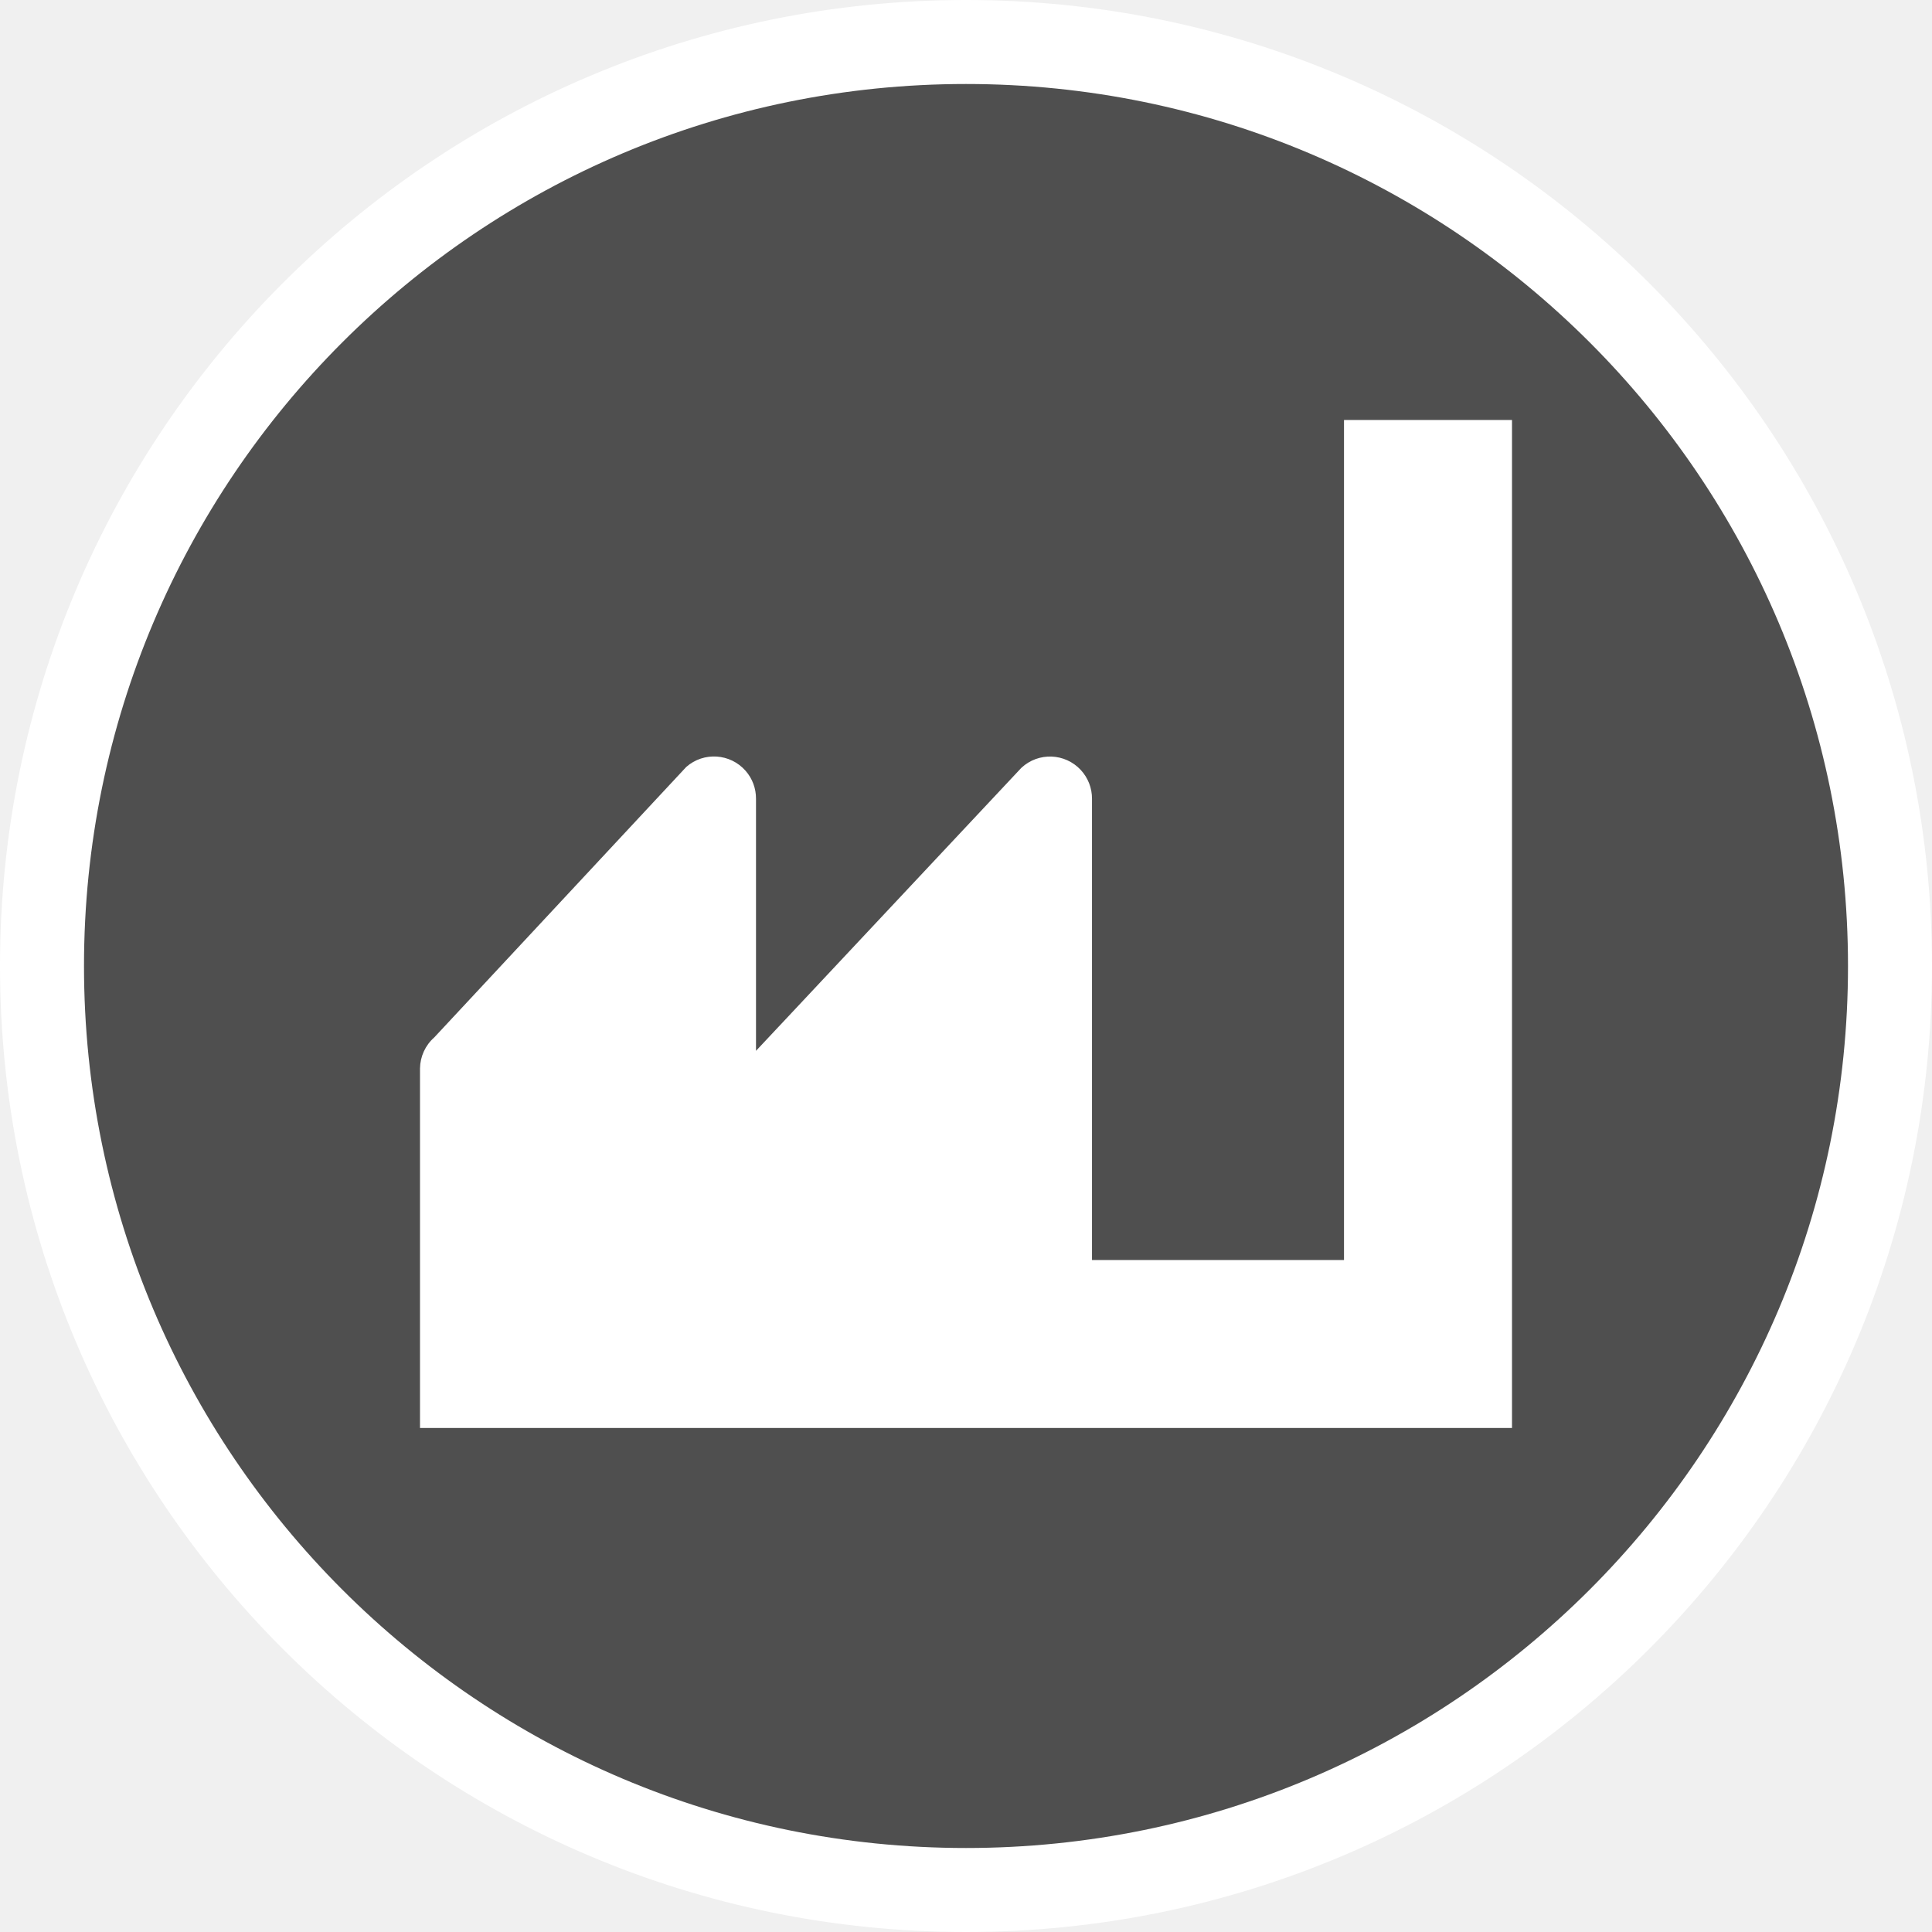
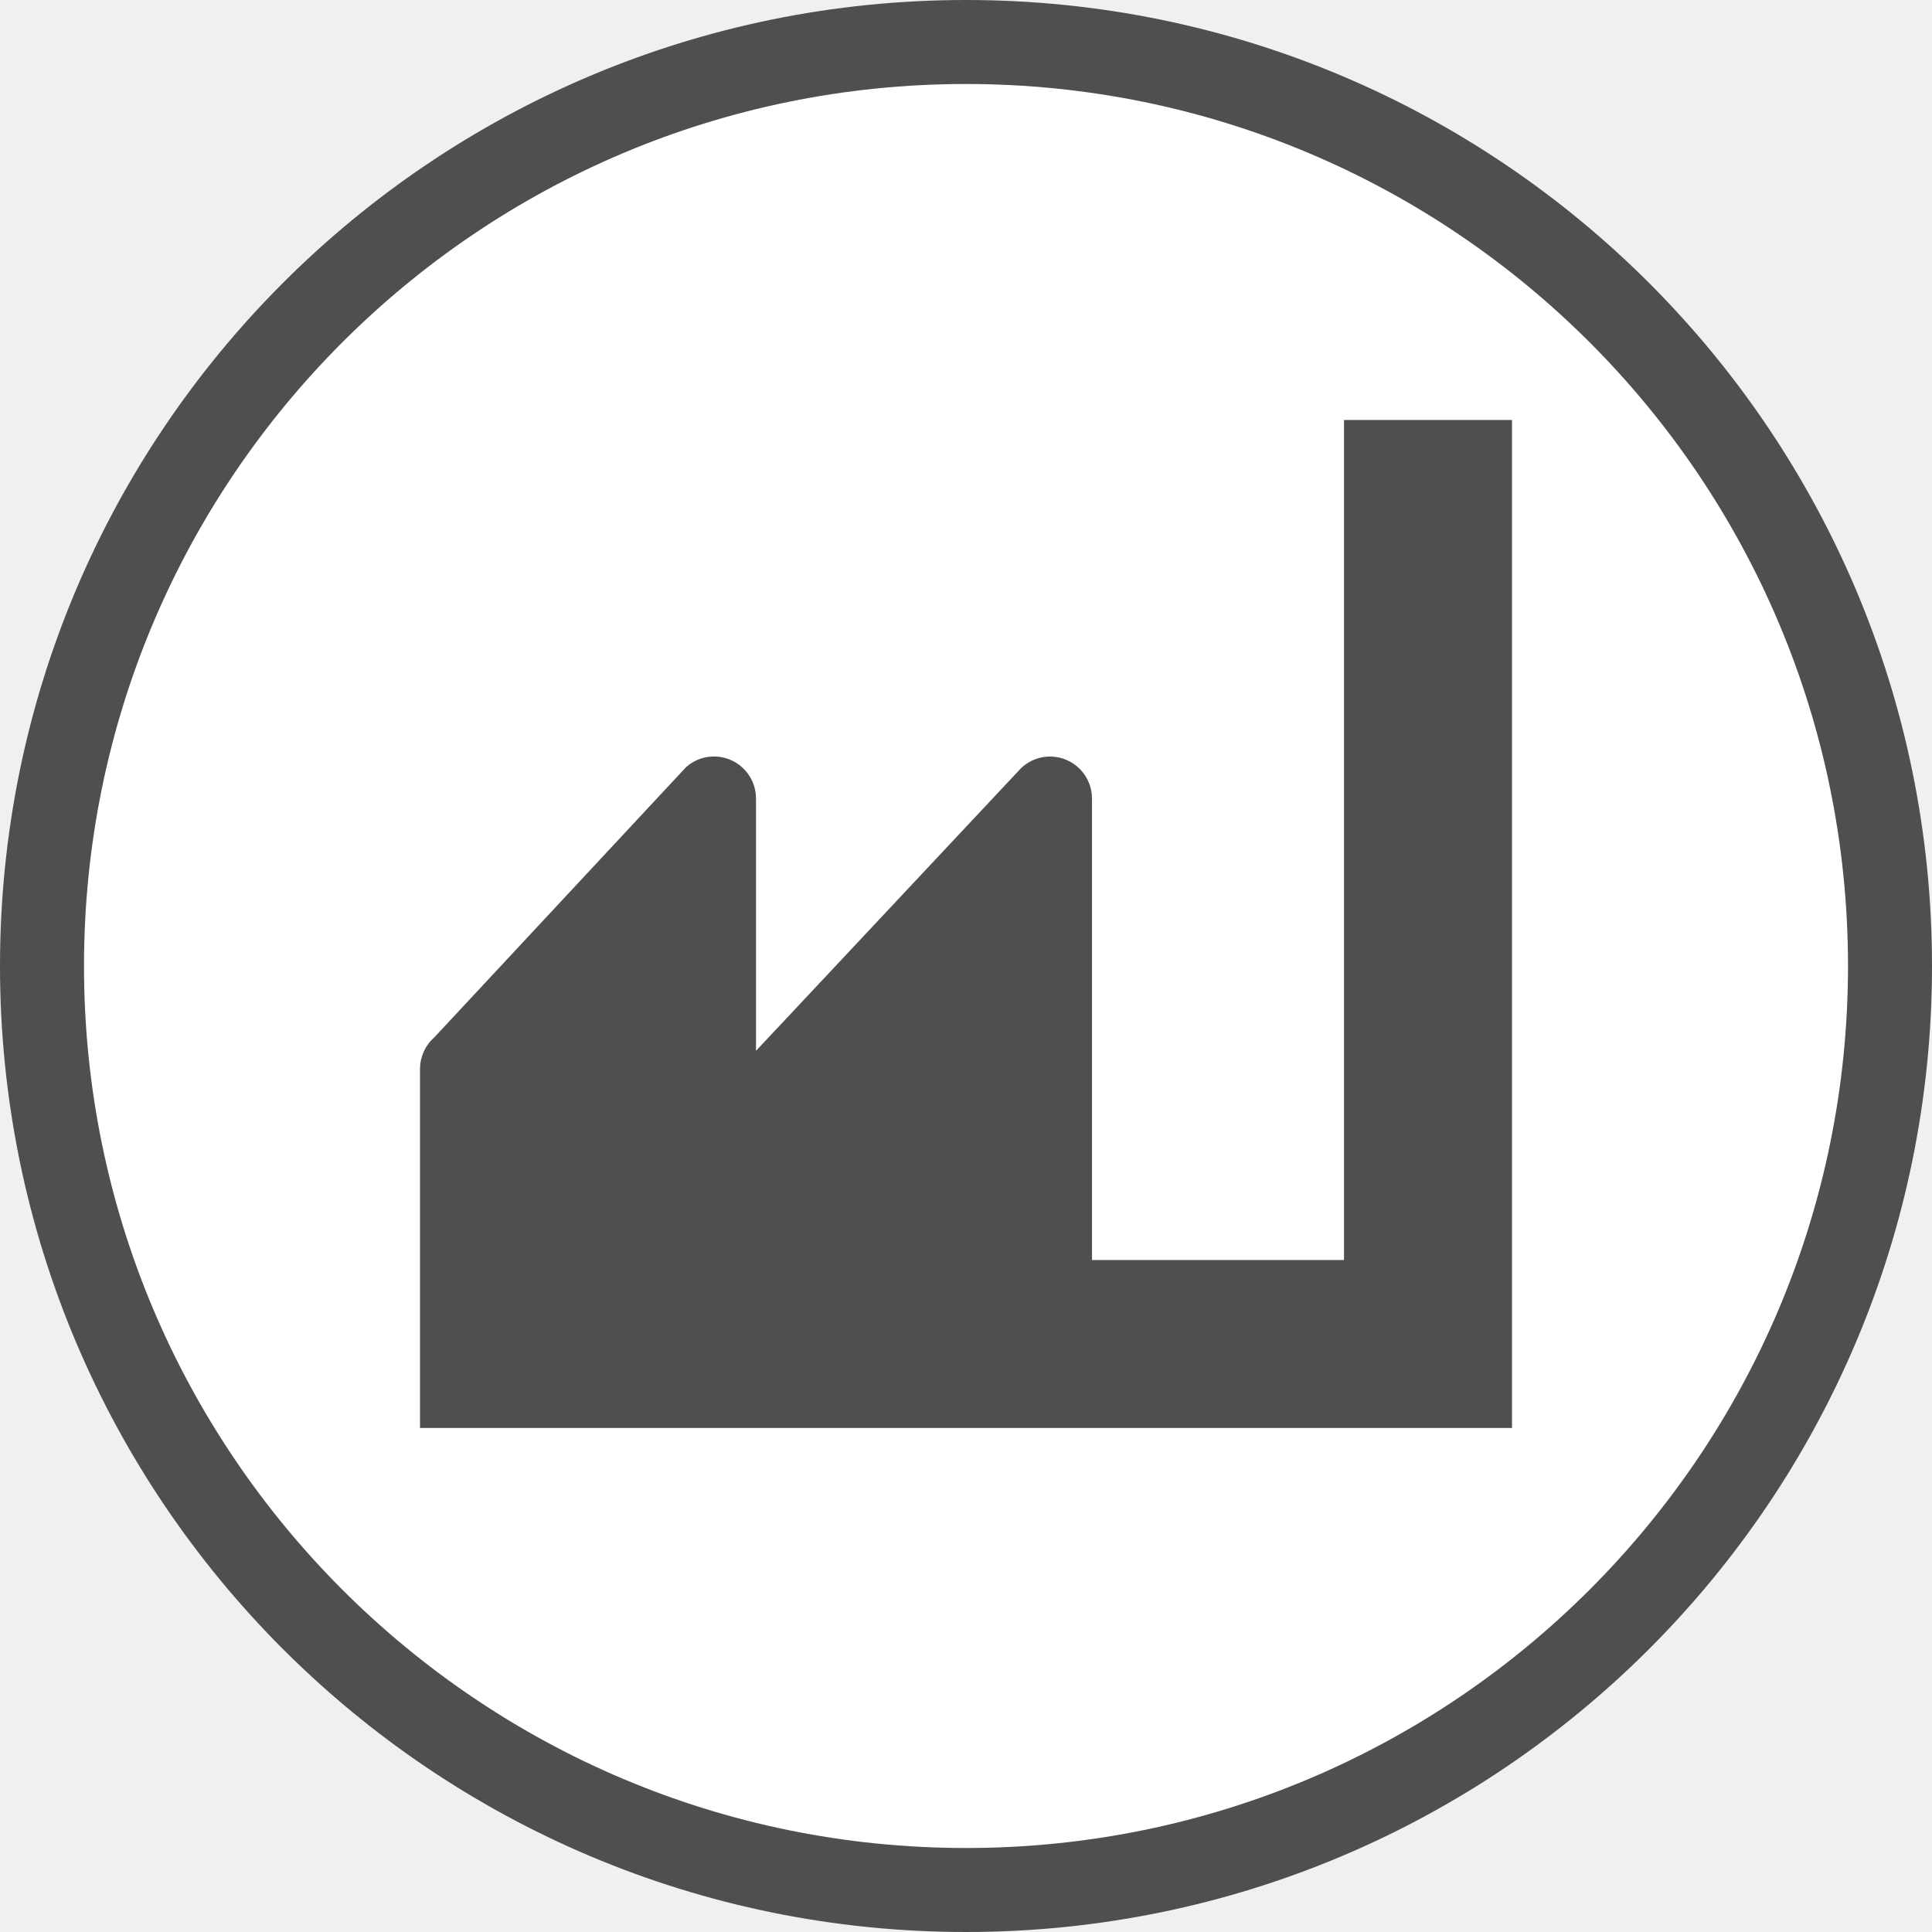
<svg xmlns="http://www.w3.org/2000/svg" viewBox="0 0 23 23" height="23" width="23">
  <rect fill="none" x="0" y="0" width="23" height="23" />
-   <rect x="1" y="1" rx="10.5" ry="10.5" width="21" height="21" stroke="#ffffff" style="stroke-linejoin:round;stroke-miterlimit:4;" fill="#ffffff" stroke-width="2" />
-   <rect x="1" y="1" width="21" height="21" rx="10.5" ry="10.5" fill="#4f4f4f" />
-   <path fill="#fff" transform="translate(4 4)" d="M14,1v12H1V8.72c0.002-0.142,0.063-0.276,0.17-0.37l3-3.22c0.207-0.182,0.523-0.162,0.706,0.046  C4.957,5.268,5.001,5.387,5,5.51v3l3.16-3.37c0.203-0.188,0.519-0.176,0.707,0.027C8.953,5.26,9.001,5.383,9,5.51V11h3  V1H14z" />
+   <rect x="1" y="1" rx="10.5" ry="10.5" width="21" height="21" stroke="#4f4f4f" style="stroke-linejoin:round;stroke-miterlimit:4;" fill="#4f4f4f" stroke-width="2" />
+   <rect x="1" y="1" width="21" height="21" rx="10.5" ry="10.5" fill="#fff" />
+   <path fill="#4f4f4f" transform="translate(4 4)" d="M14,1v12H1V8.72c0.002-0.142,0.063-0.276,0.17-0.37l3-3.22c0.207-0.182,0.523-0.162,0.706,0.046  C4.957,5.268,5.001,5.387,5,5.51v3l3.16-3.37c0.203-0.188,0.519-0.176,0.707,0.027C8.953,5.26,9.001,5.383,9,5.51V11h3  V1H14z" />
</svg>
